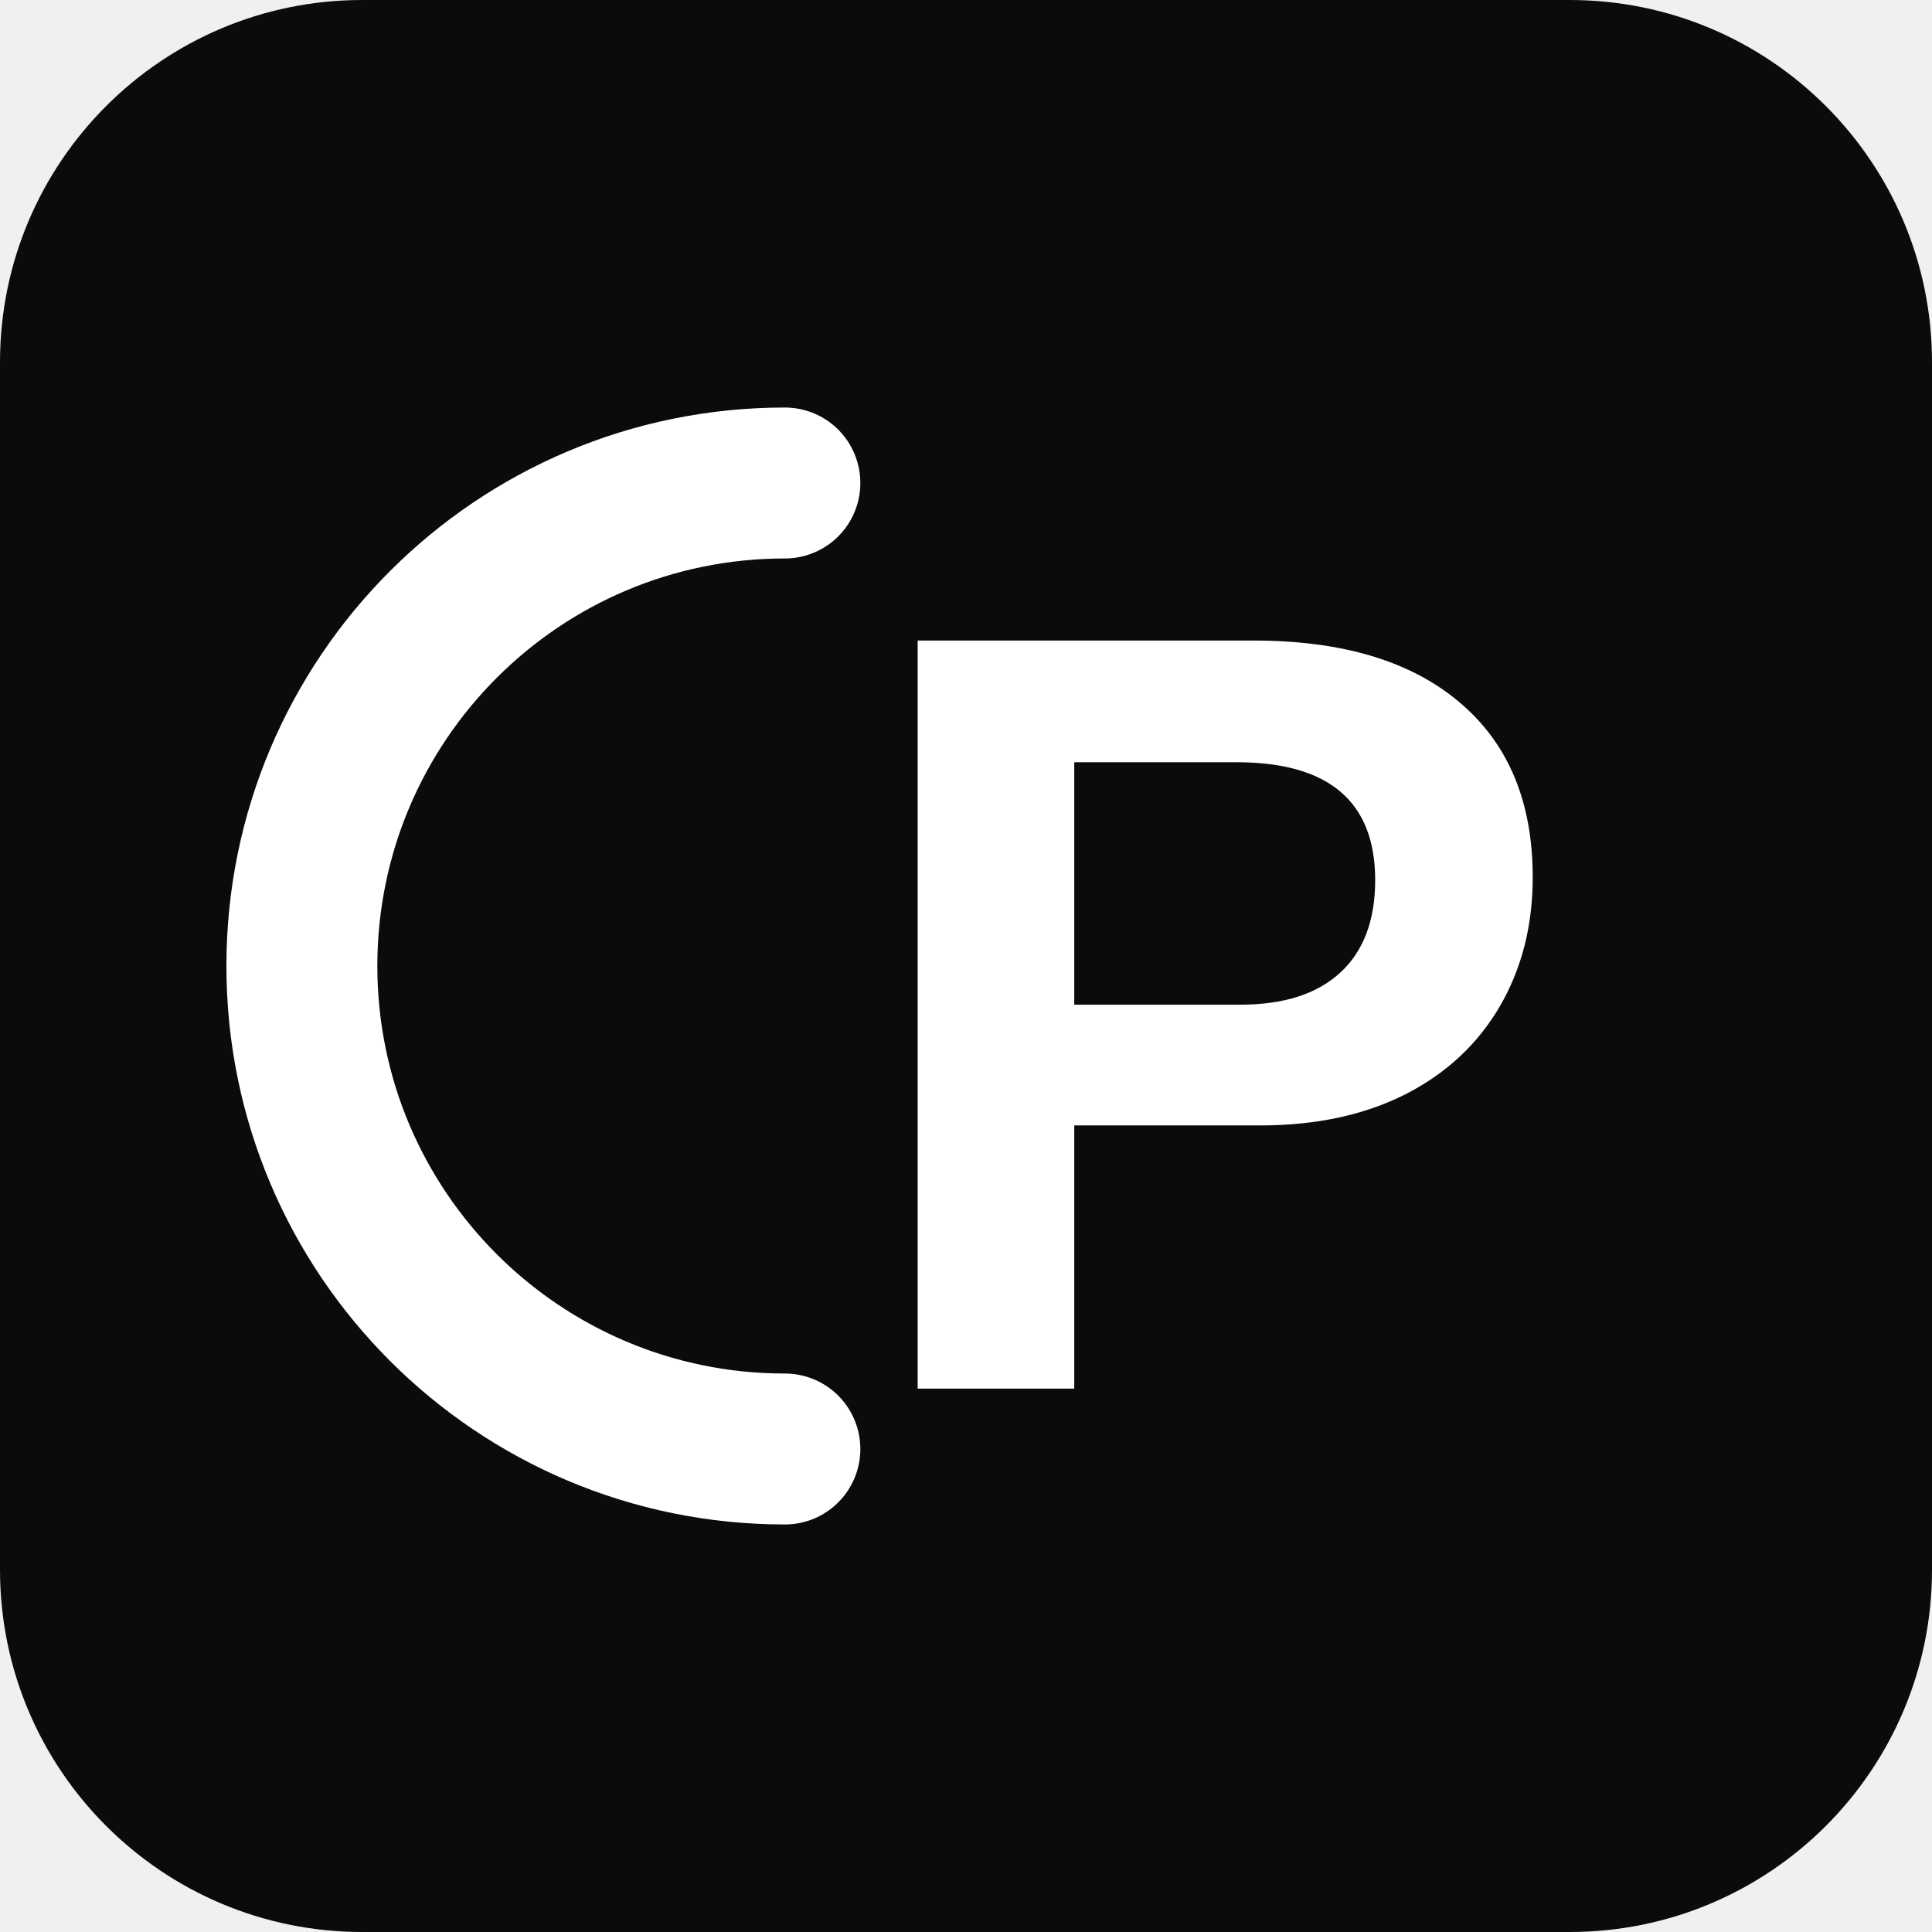
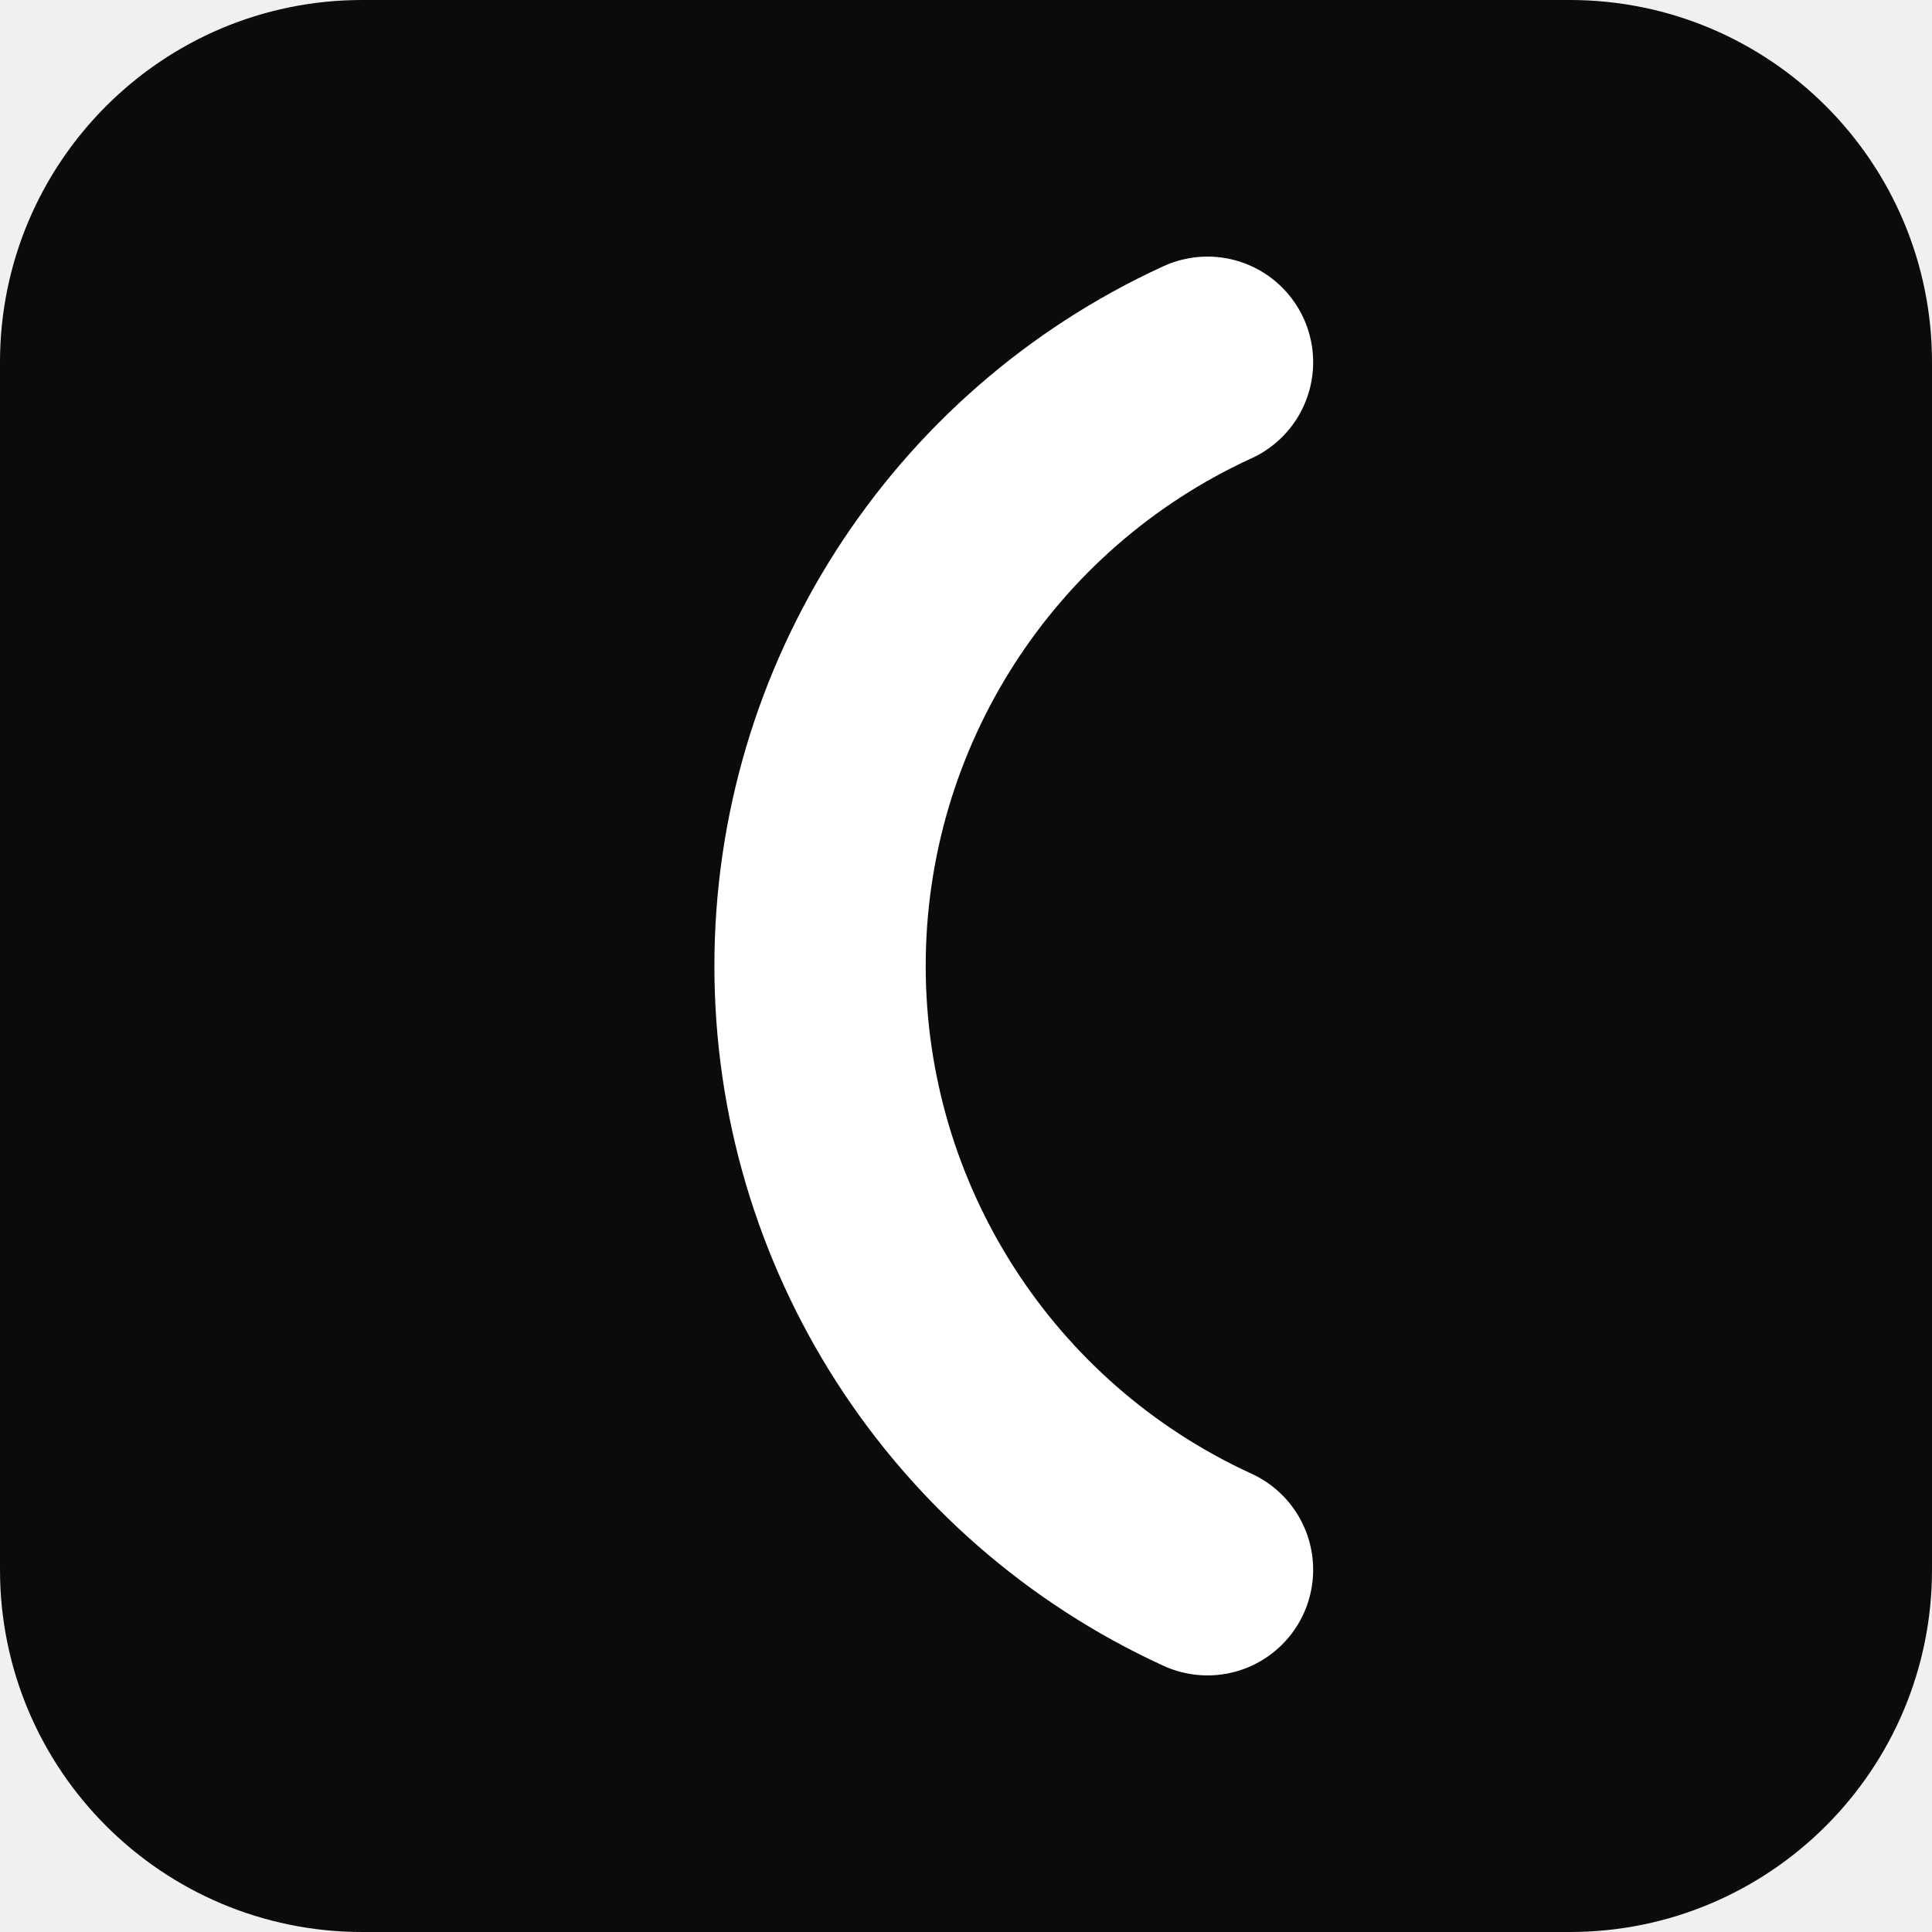
<svg xmlns="http://www.w3.org/2000/svg" width="32" height="32" viewBox="0 0 32 32">
  <rect width="32" height="32" rx="6" fill="#0B0B0B" />
-   <path d="M13 8 A8 8 0 0 0 13 24" stroke="white" stroke-width="2.5" fill="none" stroke-linecap="round" />
-   <text x="20" y="23" text-anchor="middle" font-family="Arial Black, Arial, sans-serif" font-weight="900" font-size="18" fill="white">P</text>
+   <path d="M20 6 A11 11 0 0 0 20 26" stroke="white" stroke-width="3.5" fill="none" stroke-linecap="round" />
</svg>
